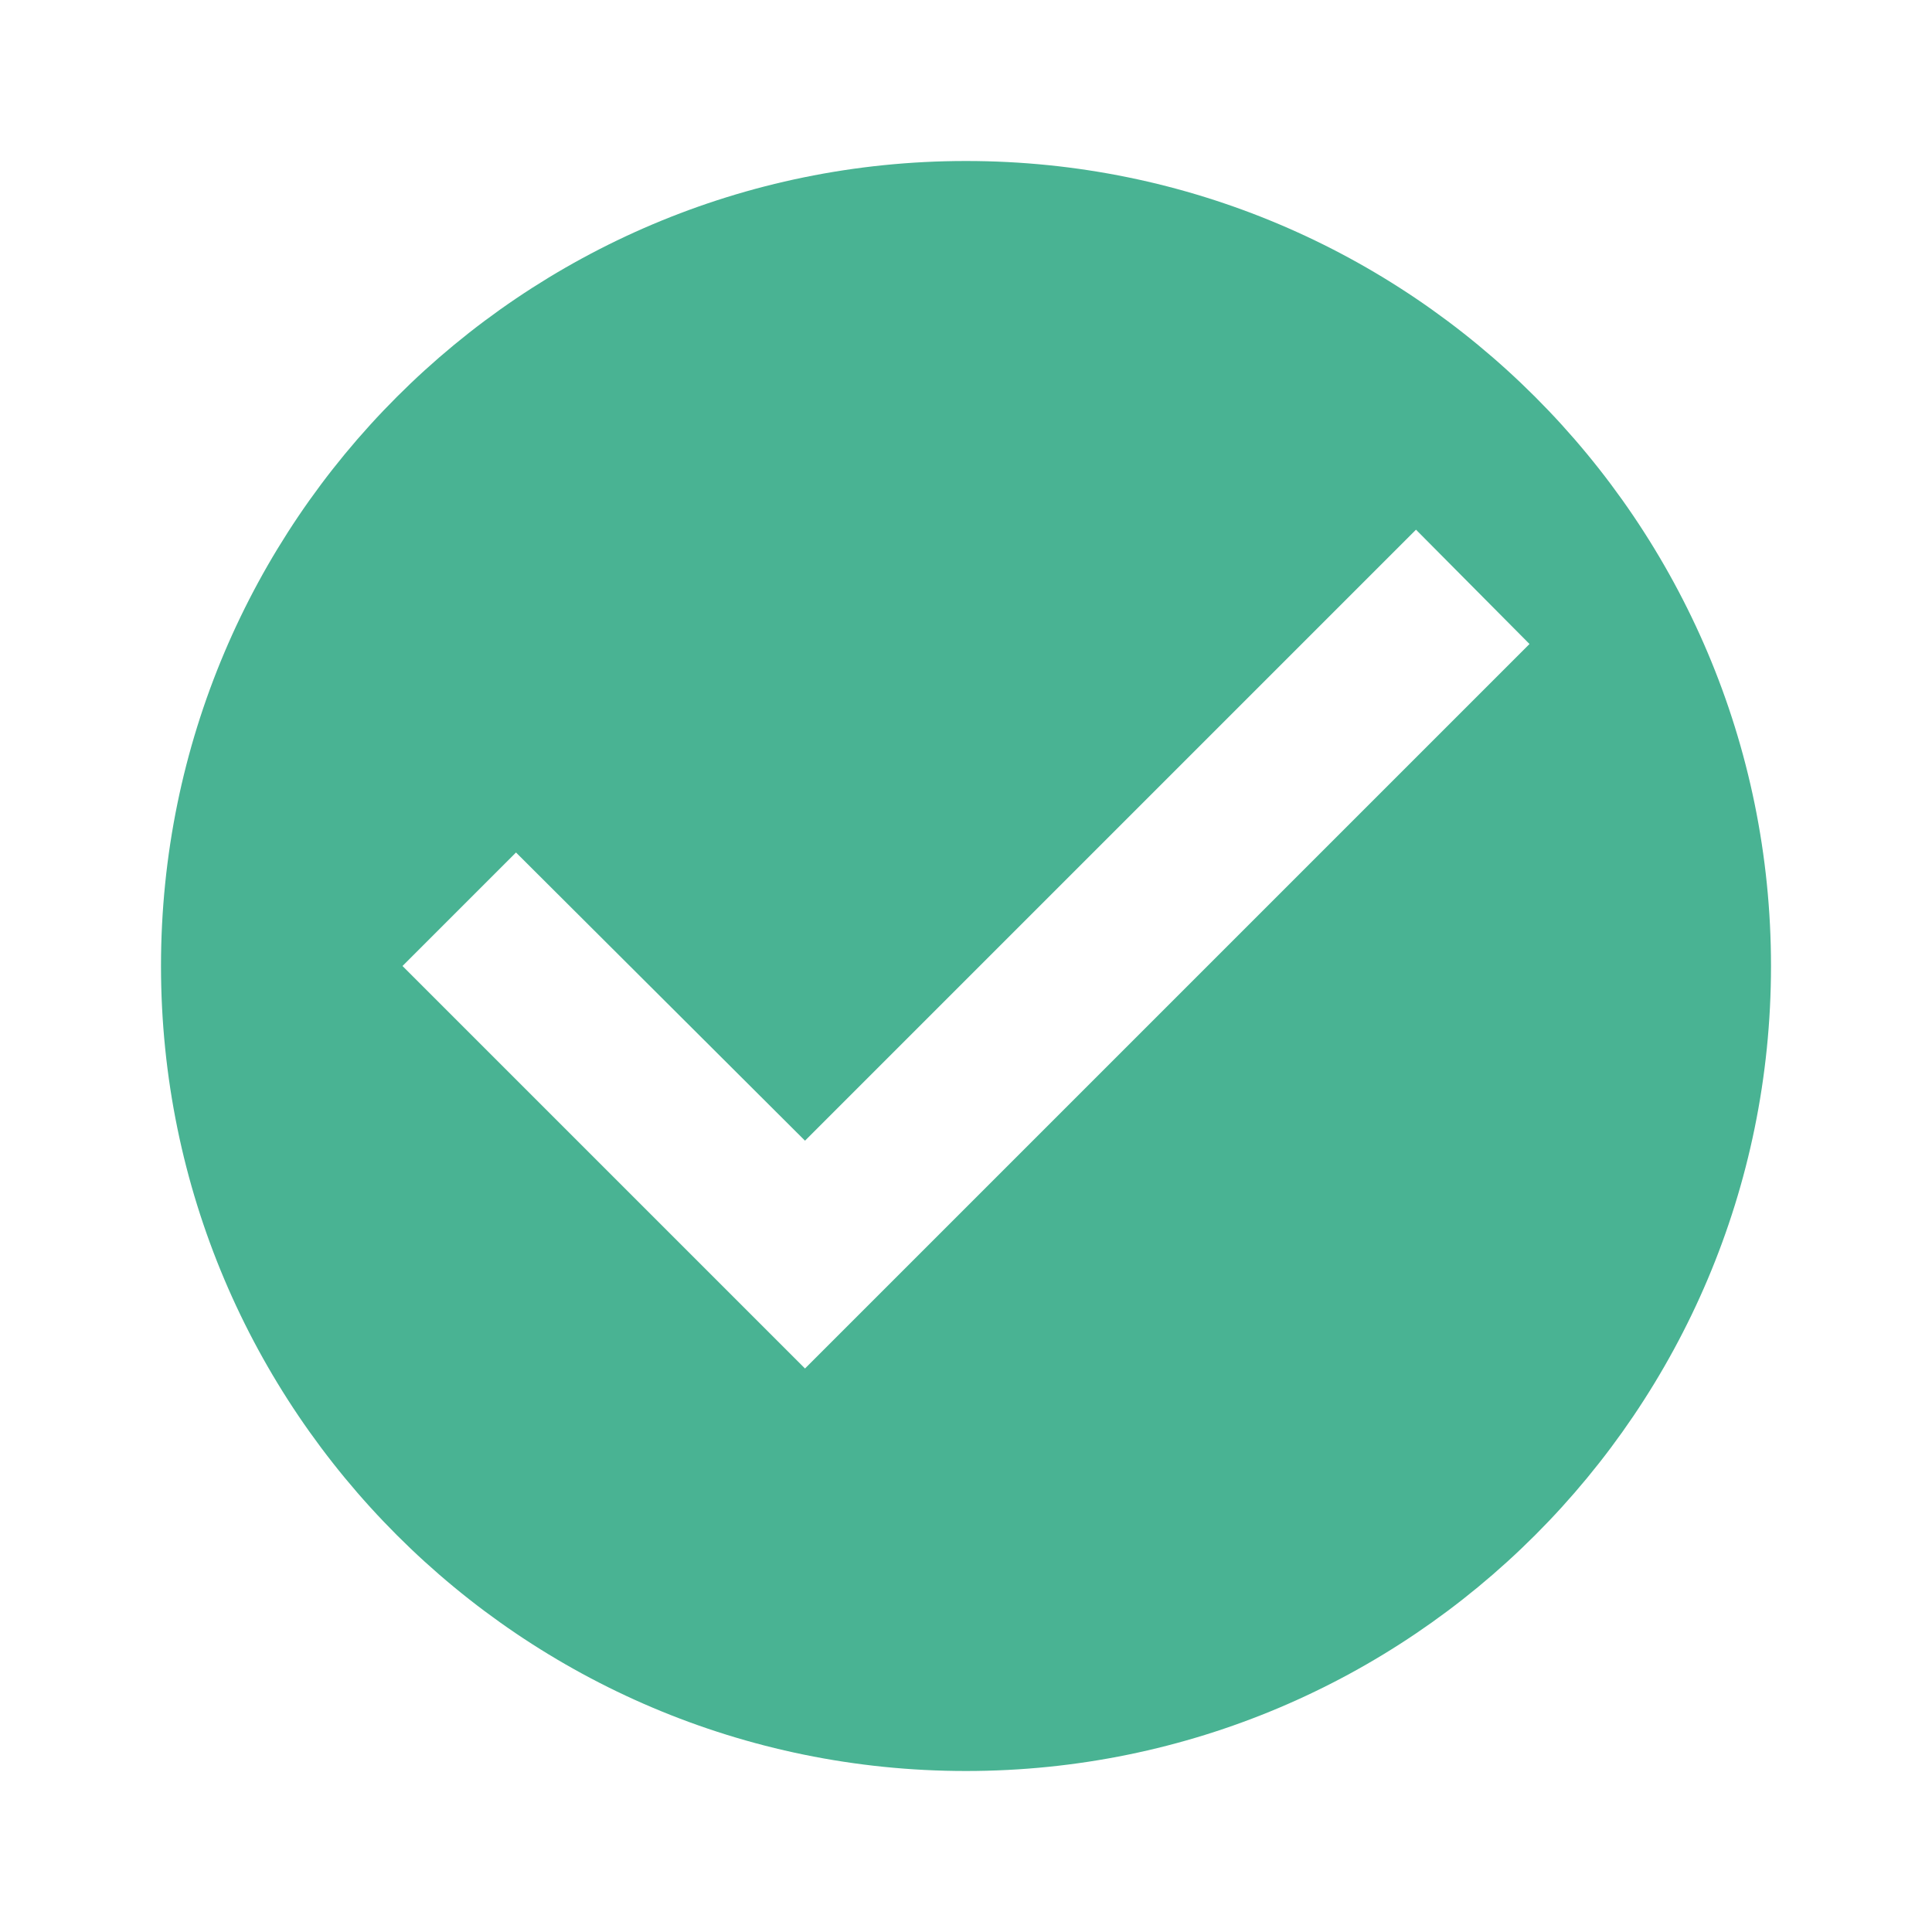
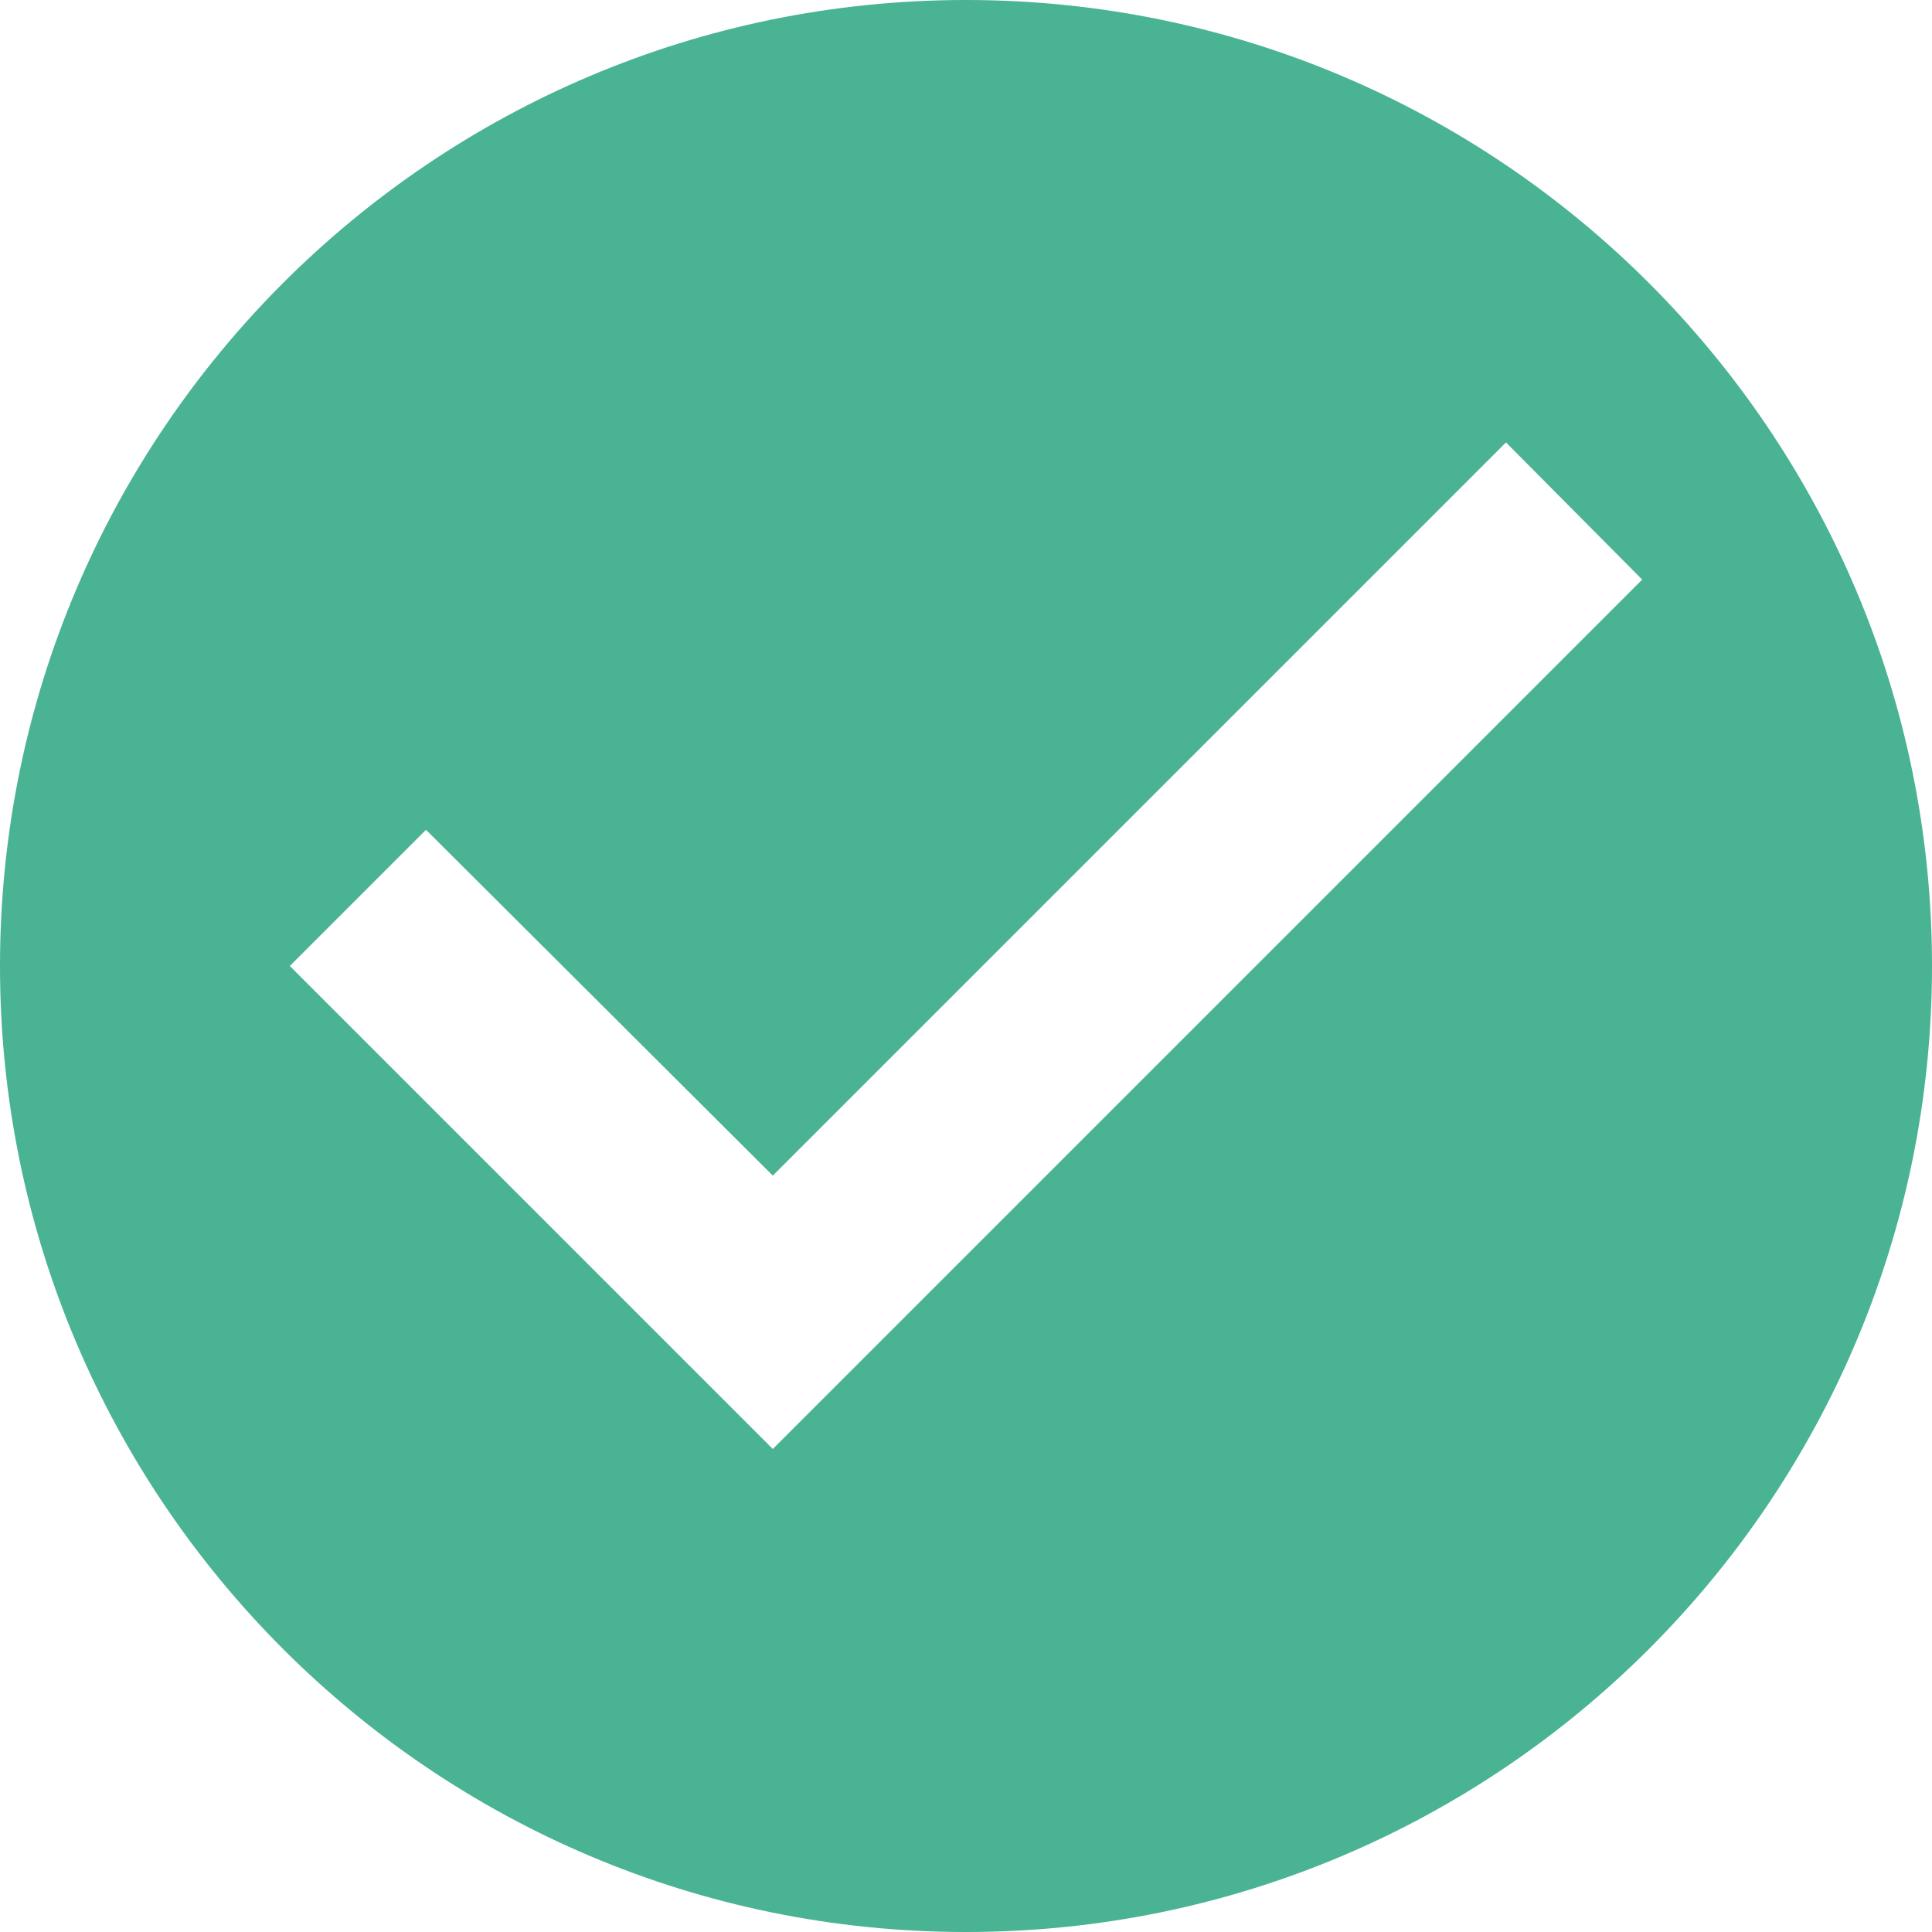
- <svg xmlns="http://www.w3.org/2000/svg" width="24" height="24" viewBox="0 0 24 24" fill="none">
-   <path d="M12 2C6.48 2 2 6.48 2 12C2 17.52 6.48 22 12 22C17.52 22 22 17.52 22 12C22 6.48 17.52 2 12 2ZM10 17L5 12L6.41 10.59L10 14.17L17.59 6.58L19 8L10 17Z" fill="#49B393" />
+ <svg xmlns="http://www.w3.org/2000/svg" width="20" height="20" viewBox="0 0 20 20" fill="none">
+   <path d="M10 0C4.48 0 0 4.48 0 10C0 15.52 4.48 20 10 20C15.52 20 20 15.52 20 10C20 4.48 15.52 0 10 0ZM8 15L3 10L4.41 8.59L8 12.17L15.59 4.58L17 6L8 15Z" fill="#49B393" />
</svg>
